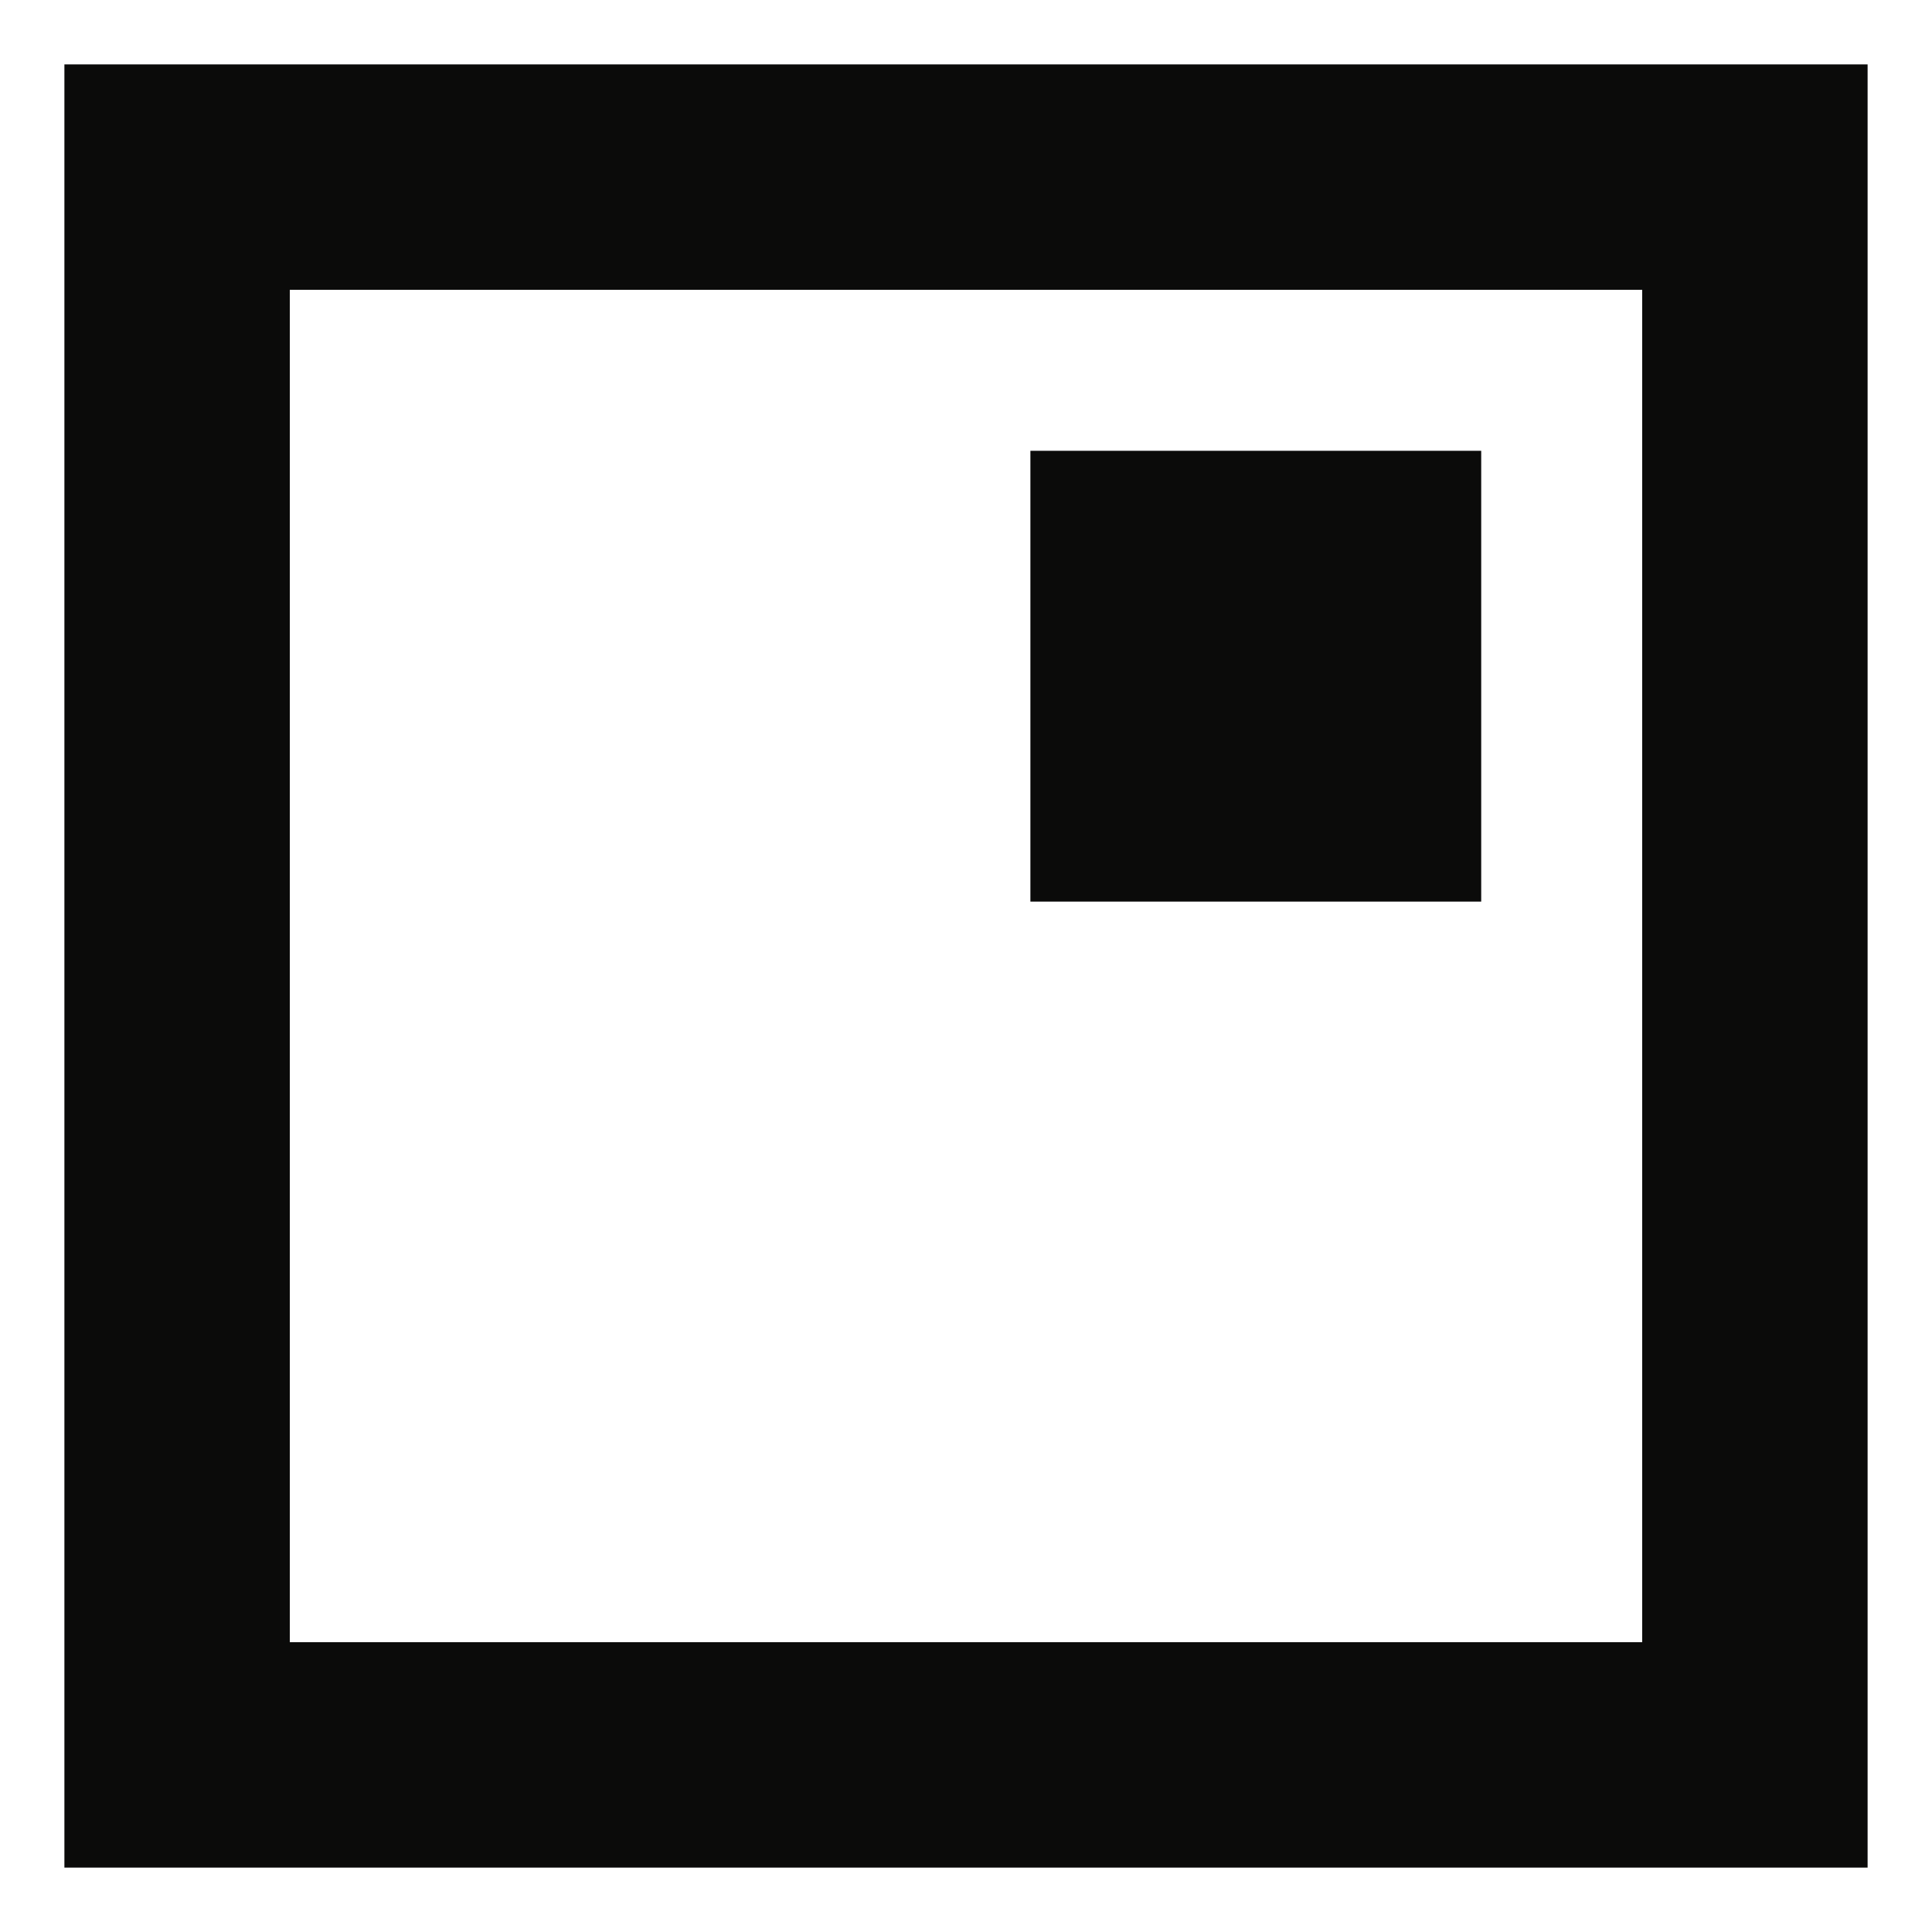
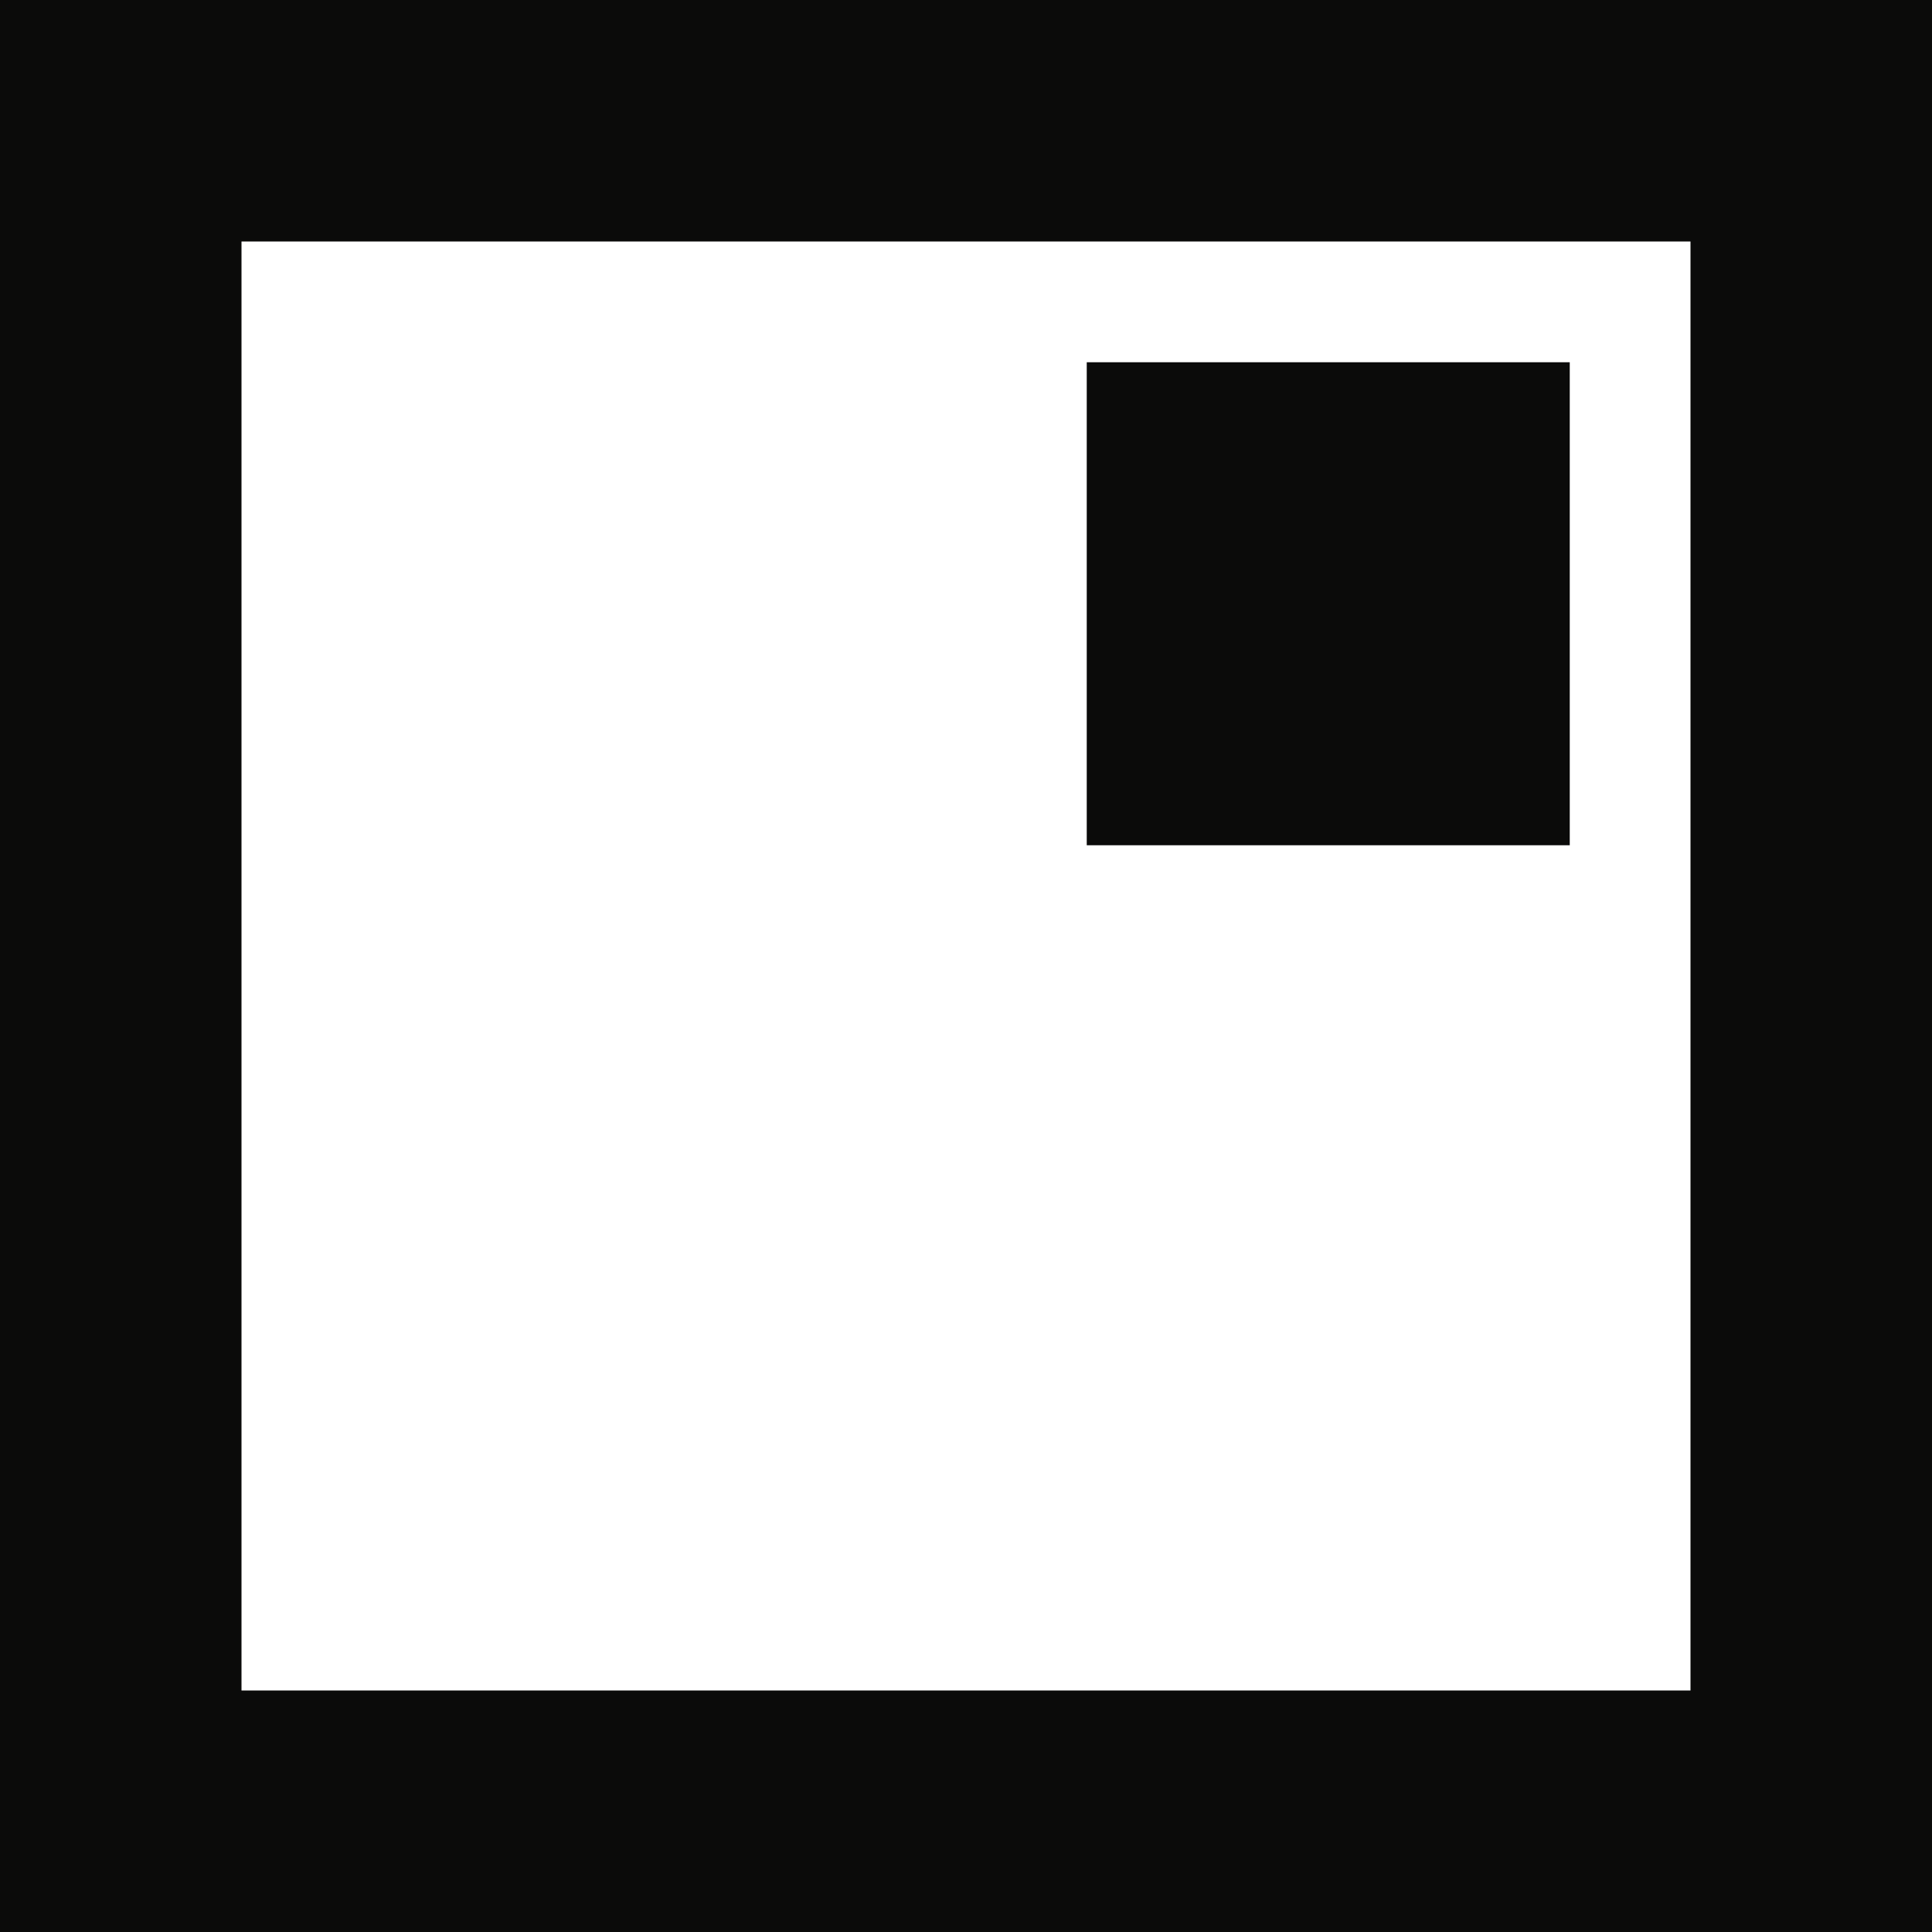
- <svg xmlns="http://www.w3.org/2000/svg" viewBox="8 8 240 240">
+ <svg xmlns="http://www.w3.org/2000/svg" viewBox="0 0 16 16">
  <style>path{fill:#0b0b0a}@media (prefers-color-scheme:dark){path{fill:#f4f3ef}}</style>
-   <path fill-rule="evenodd" d="M16 16H240V240H16ZM44 44V212H212V44Z" />
-   <path d="M136 64H192V120H136Z" />
+   <path fill-rule="evenodd" d="M0 0H16V16H0ZM2 2V14H14V2Z" />
+   <path d="M9 3H13V7H9Z" />
</svg>
